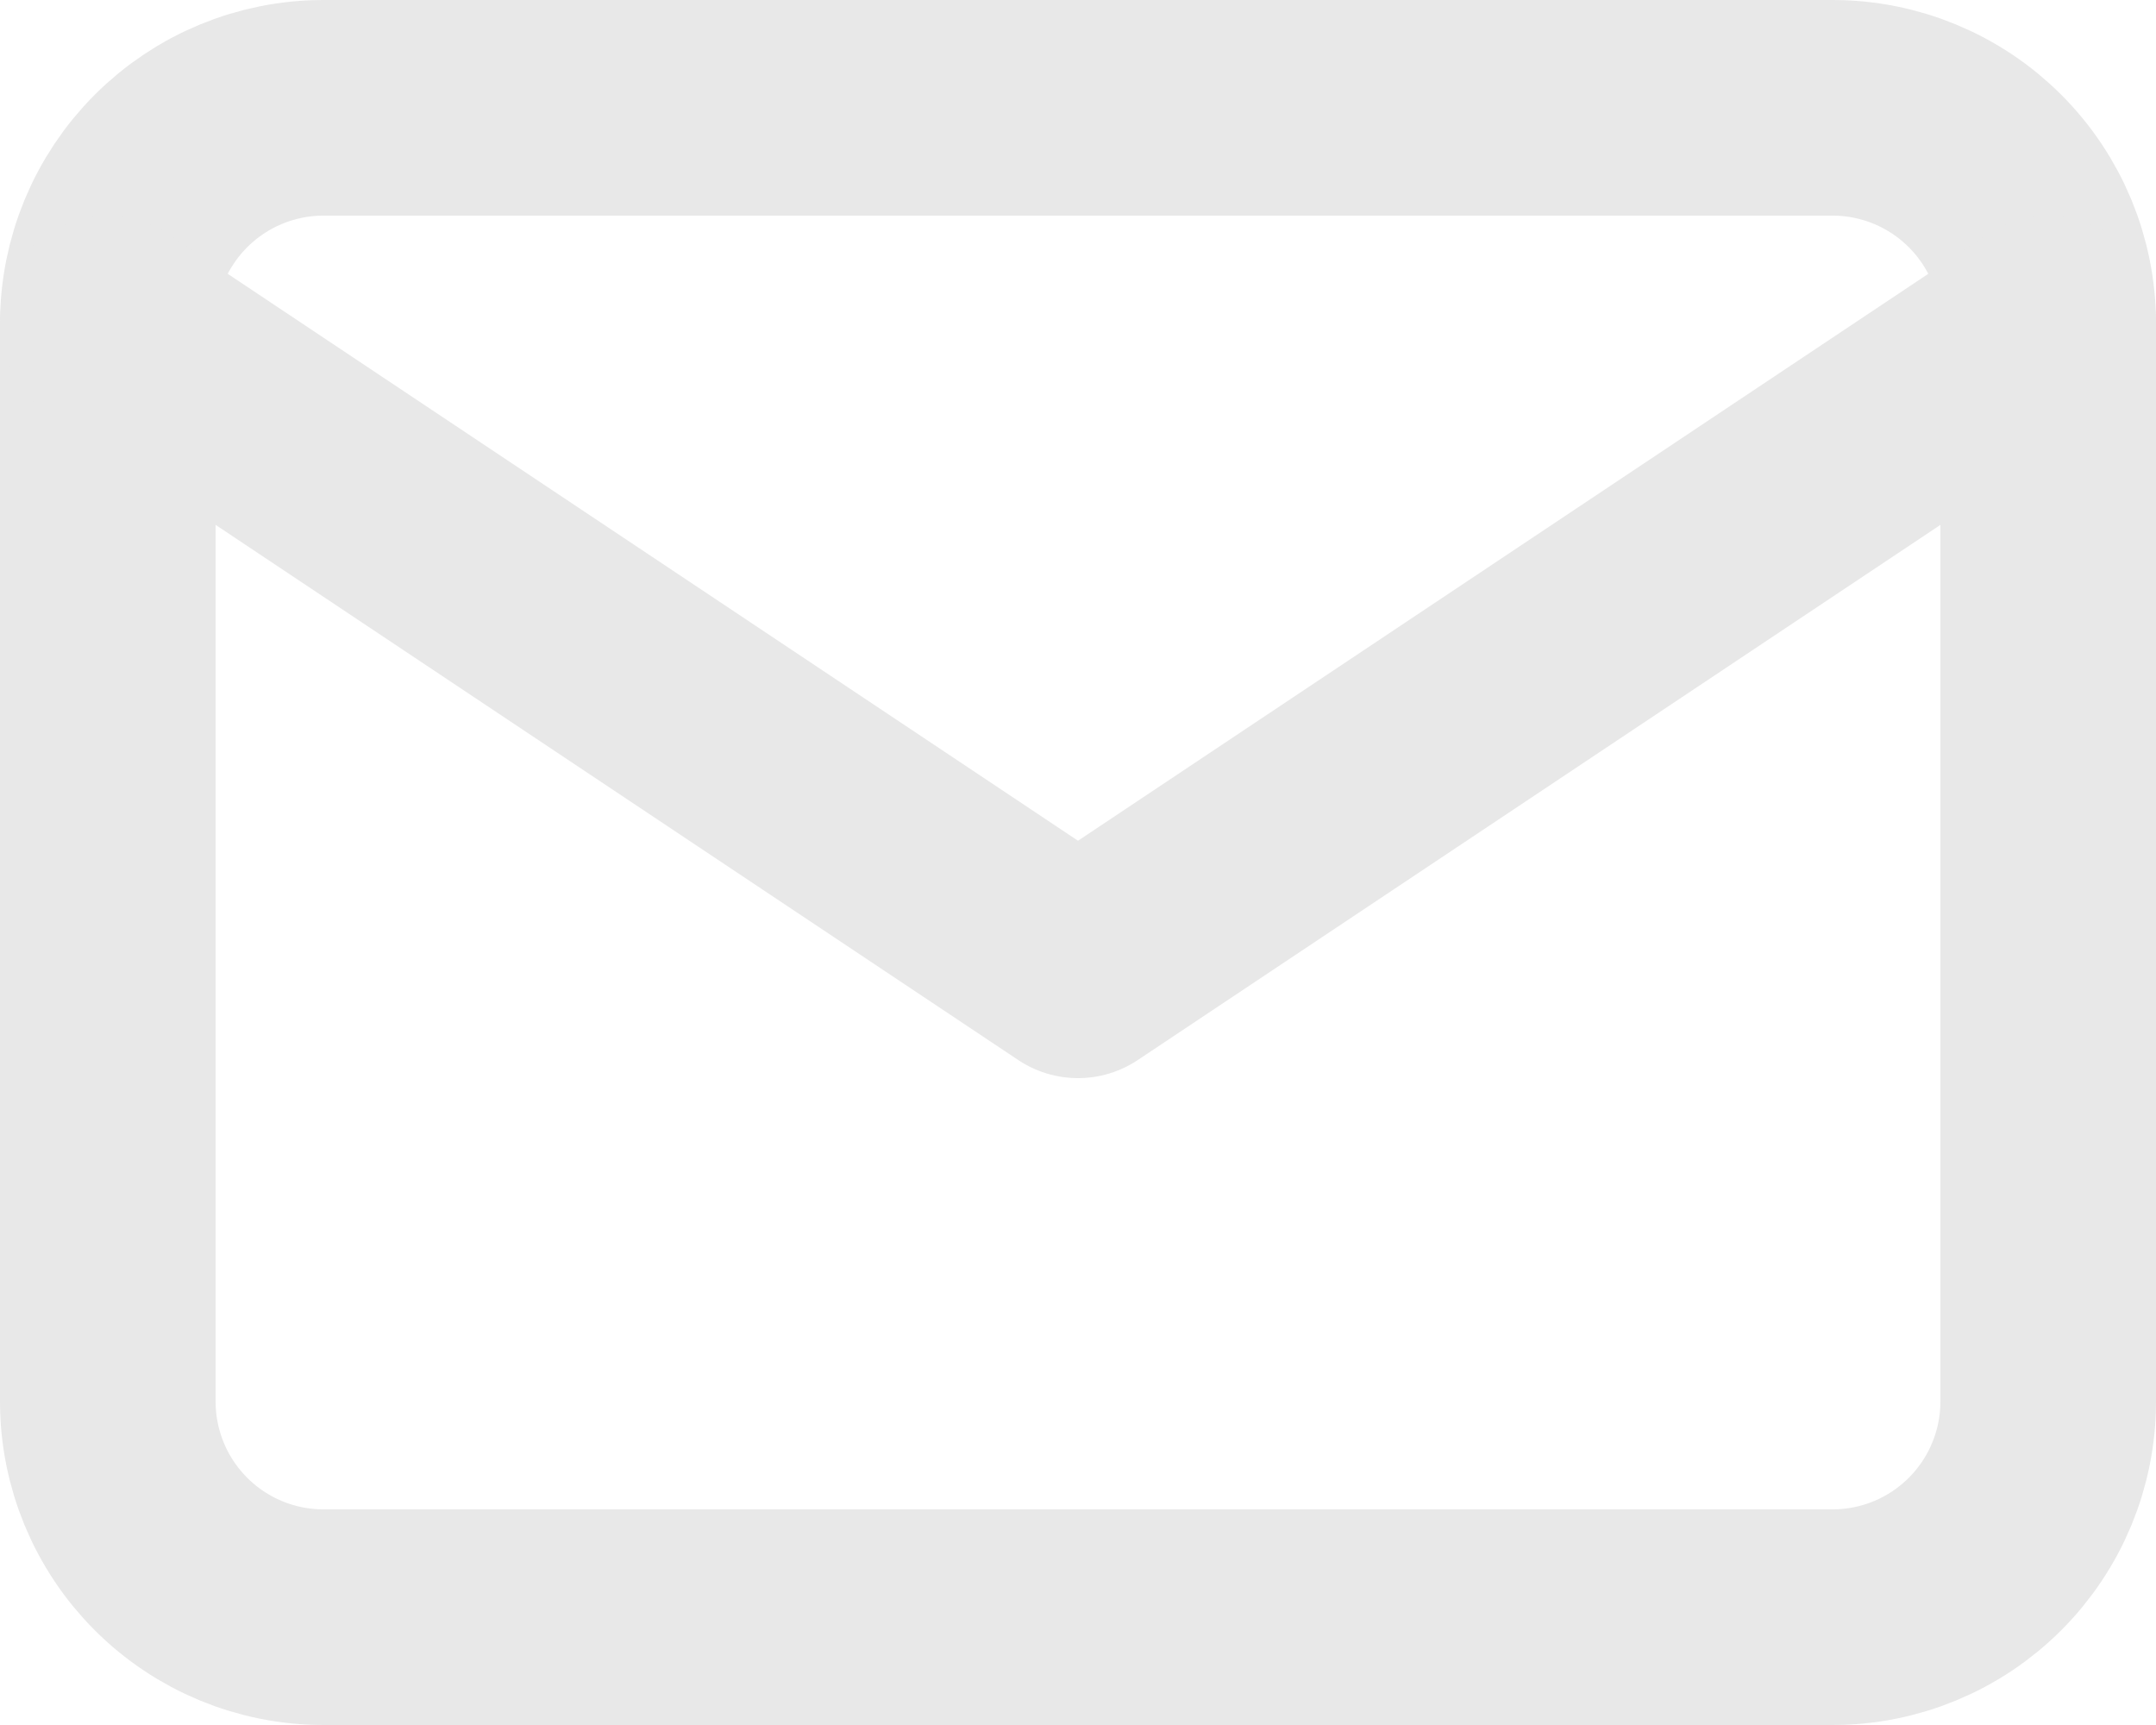
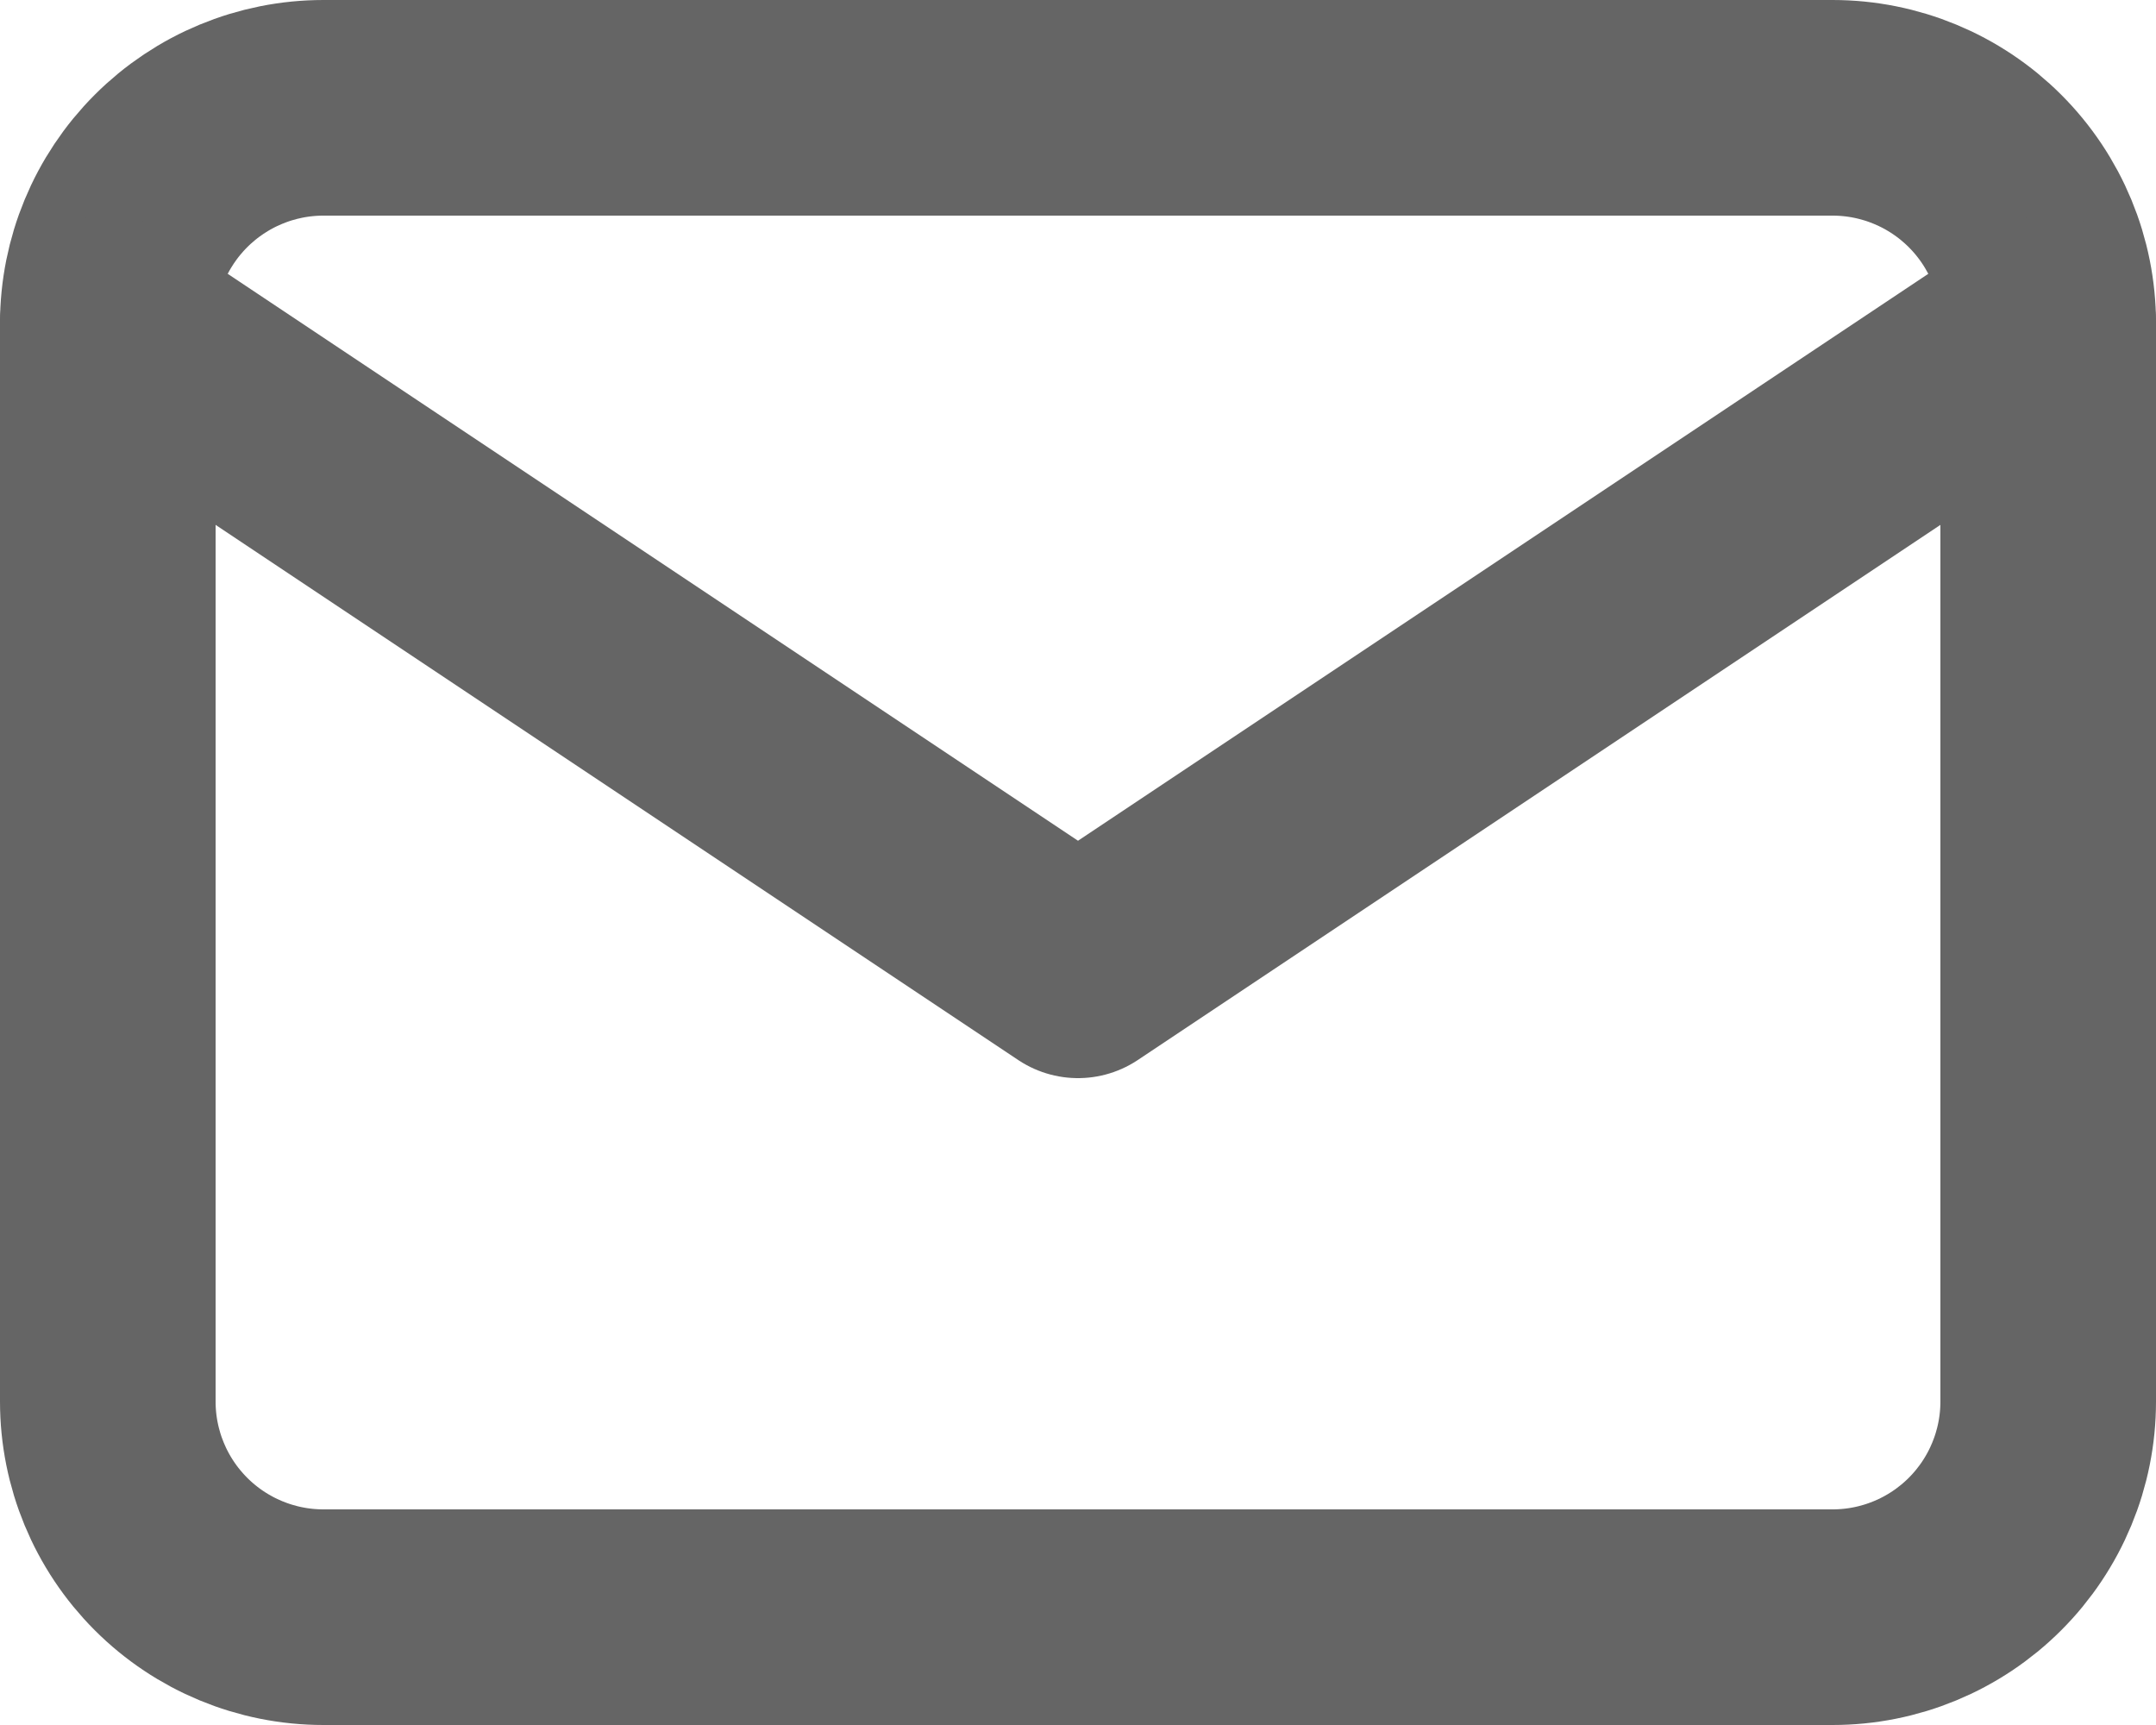
<svg xmlns="http://www.w3.org/2000/svg" width="20" height="16" viewBox="0 0 20 16" fill="none">
-   <path d="M1 3C1 2.47 1.211 1.961 1.586 1.586C1.961 1.211 2.47 1 3 1H17C17.53 1 18.039 1.211 18.414 1.586C18.789 1.961 19 2.47 19 3V13C19 13.53 18.789 14.039 18.414 14.414C18.039 14.789 17.53 15 17 15H3C2.47 15 1.961 14.789 1.586 14.414C1.211 14.039 1 13.53 1 13V3Z" stroke="#E8E8E8" stroke-width="2" stroke-linecap="round" stroke-linejoin="round" />
-   <path d="M1 3L10 9L19 3" stroke="#E8E8E8" stroke-width="2" stroke-linecap="round" stroke-linejoin="round" />
+   <path d="M1 3C1 2.47 1.211 1.961 1.586 1.586C1.961 1.211 2.47 1 3 1H17C17.53 1 18.039 1.211 18.414 1.586C18.789 1.961 19 2.47 19 3V13C19 13.53 18.789 14.039 18.414 14.414C18.039 14.789 17.53 15 17 15H3C2.47 15 1.961 14.789 1.586 14.414C1.211 14.039 1 13.53 1 13V3Z" stroke="#656565" stroke-width="2" stroke-linecap="round" stroke-linejoin="round" />
+   <path d="M1 3L10 9L19 3" stroke="#656565" stroke-width="2" stroke-linecap="round" stroke-linejoin="round" />
</svg>
